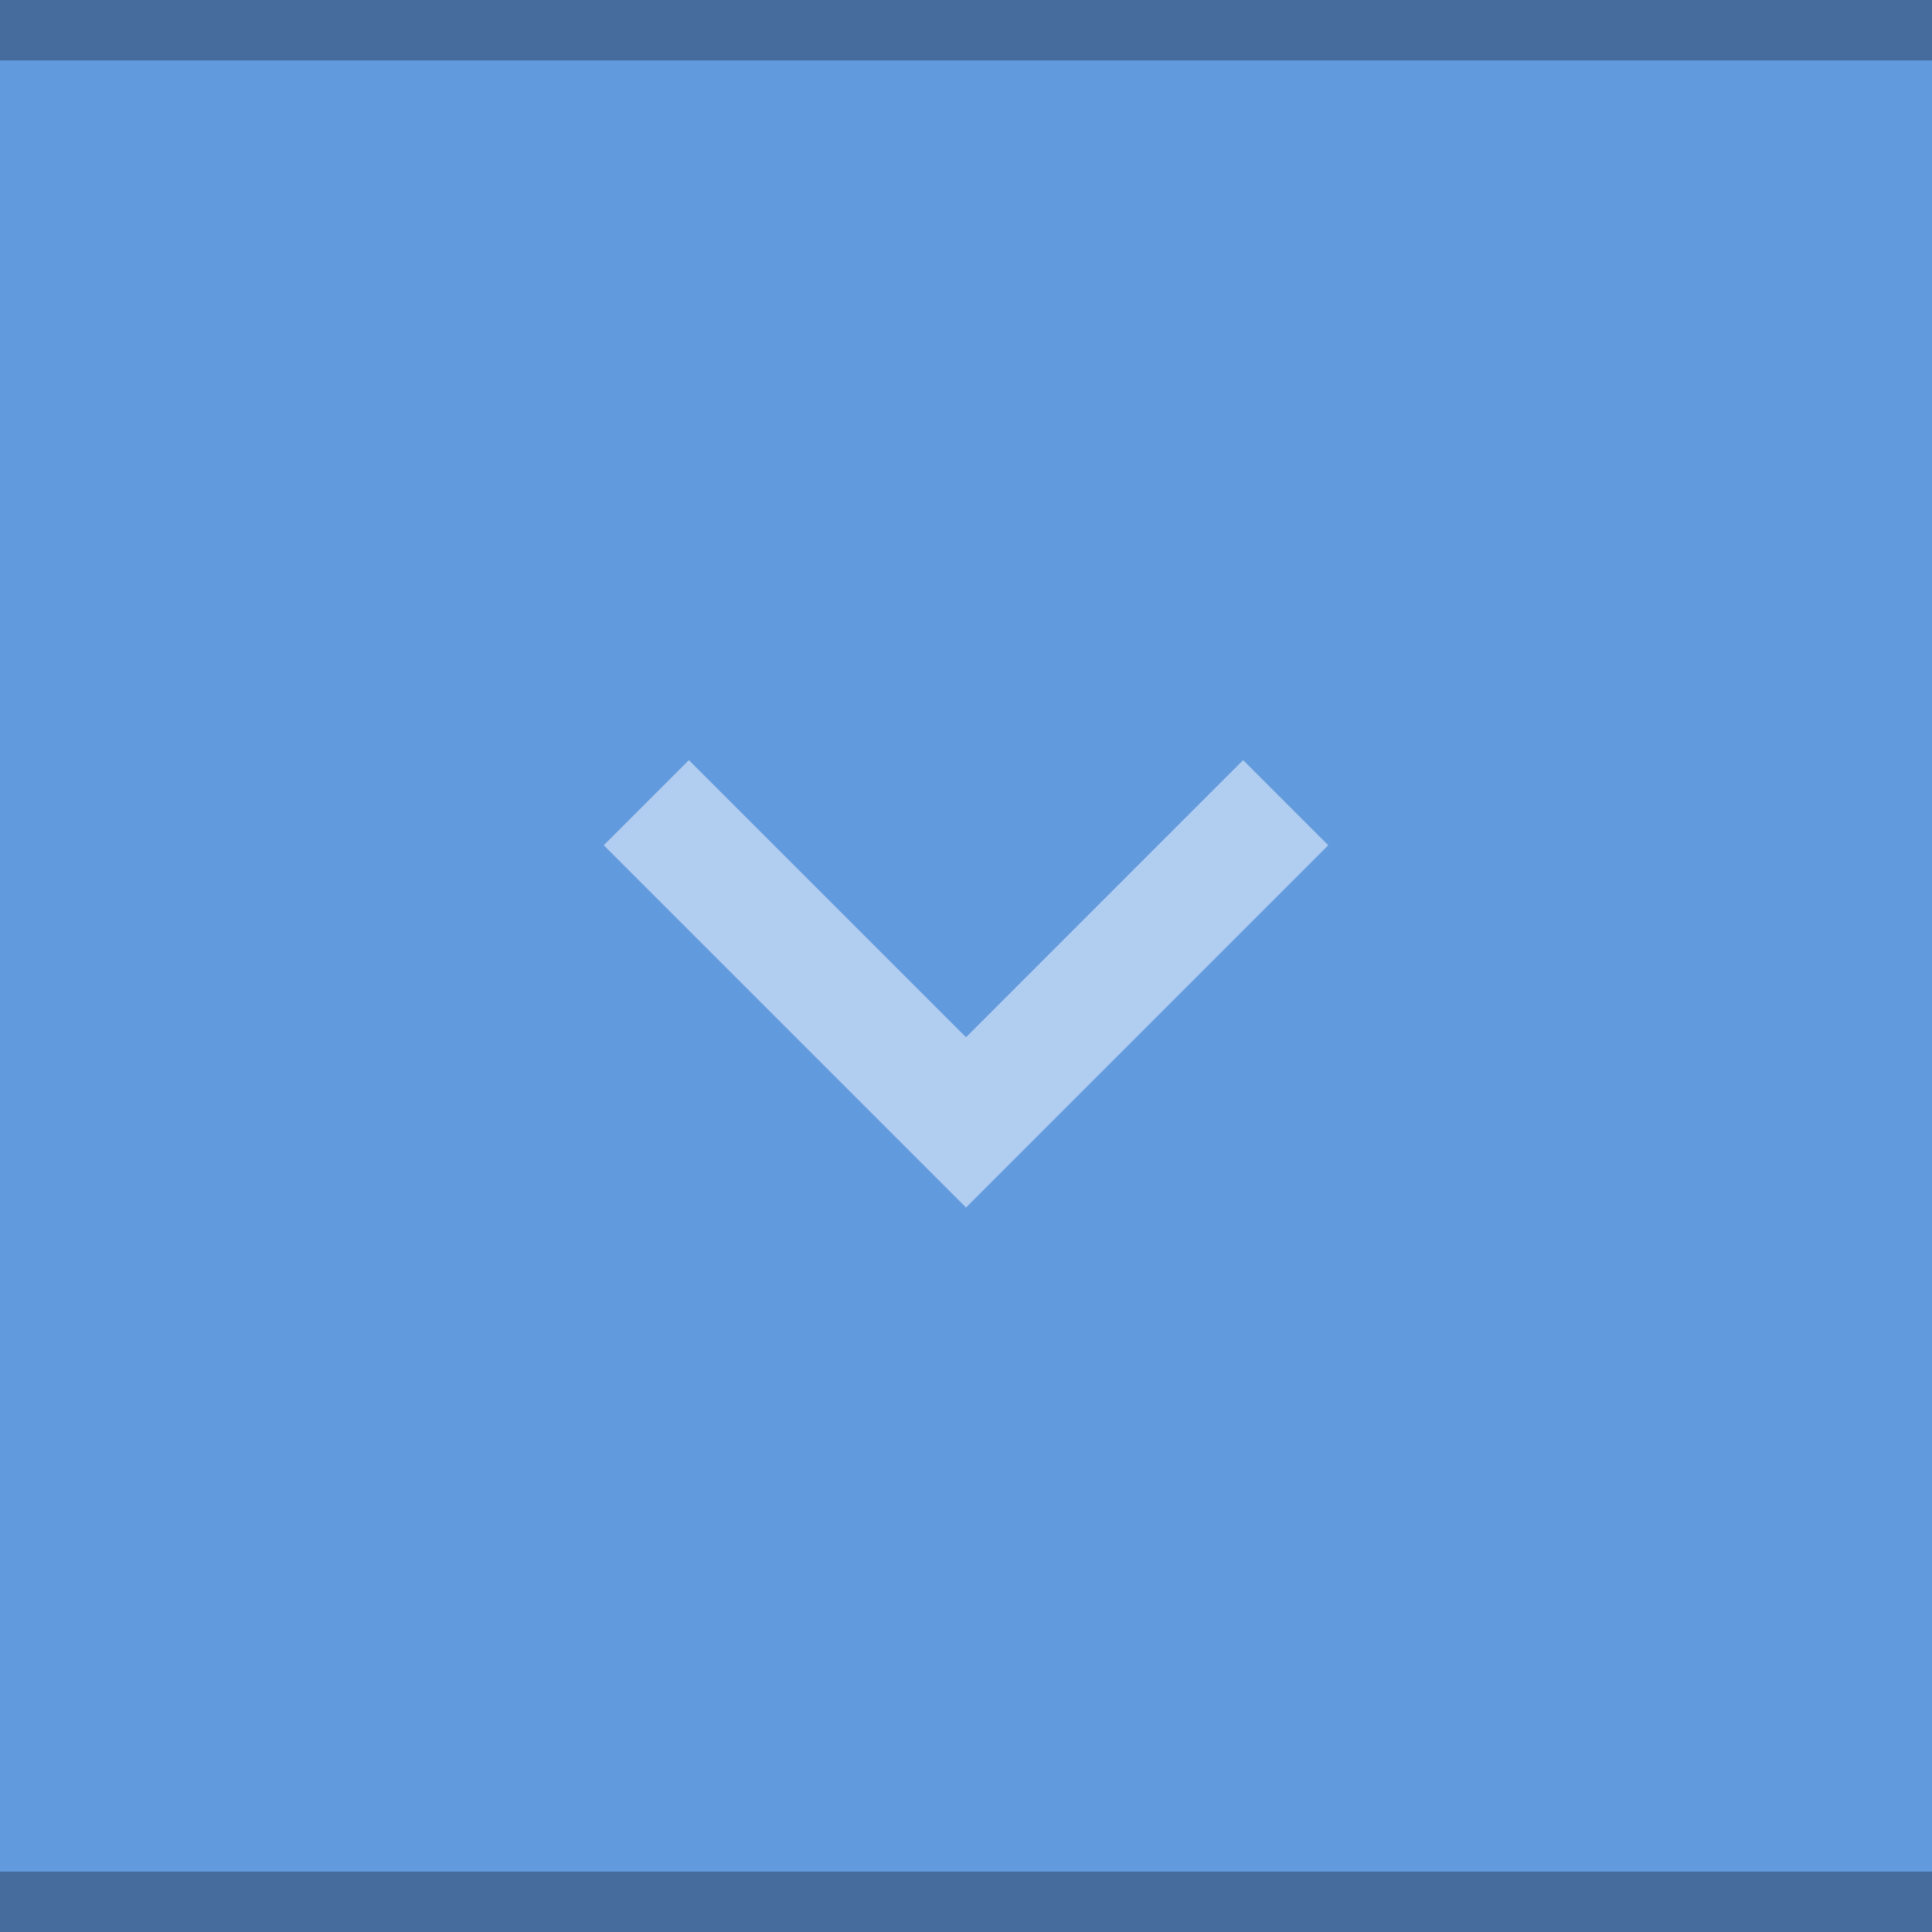
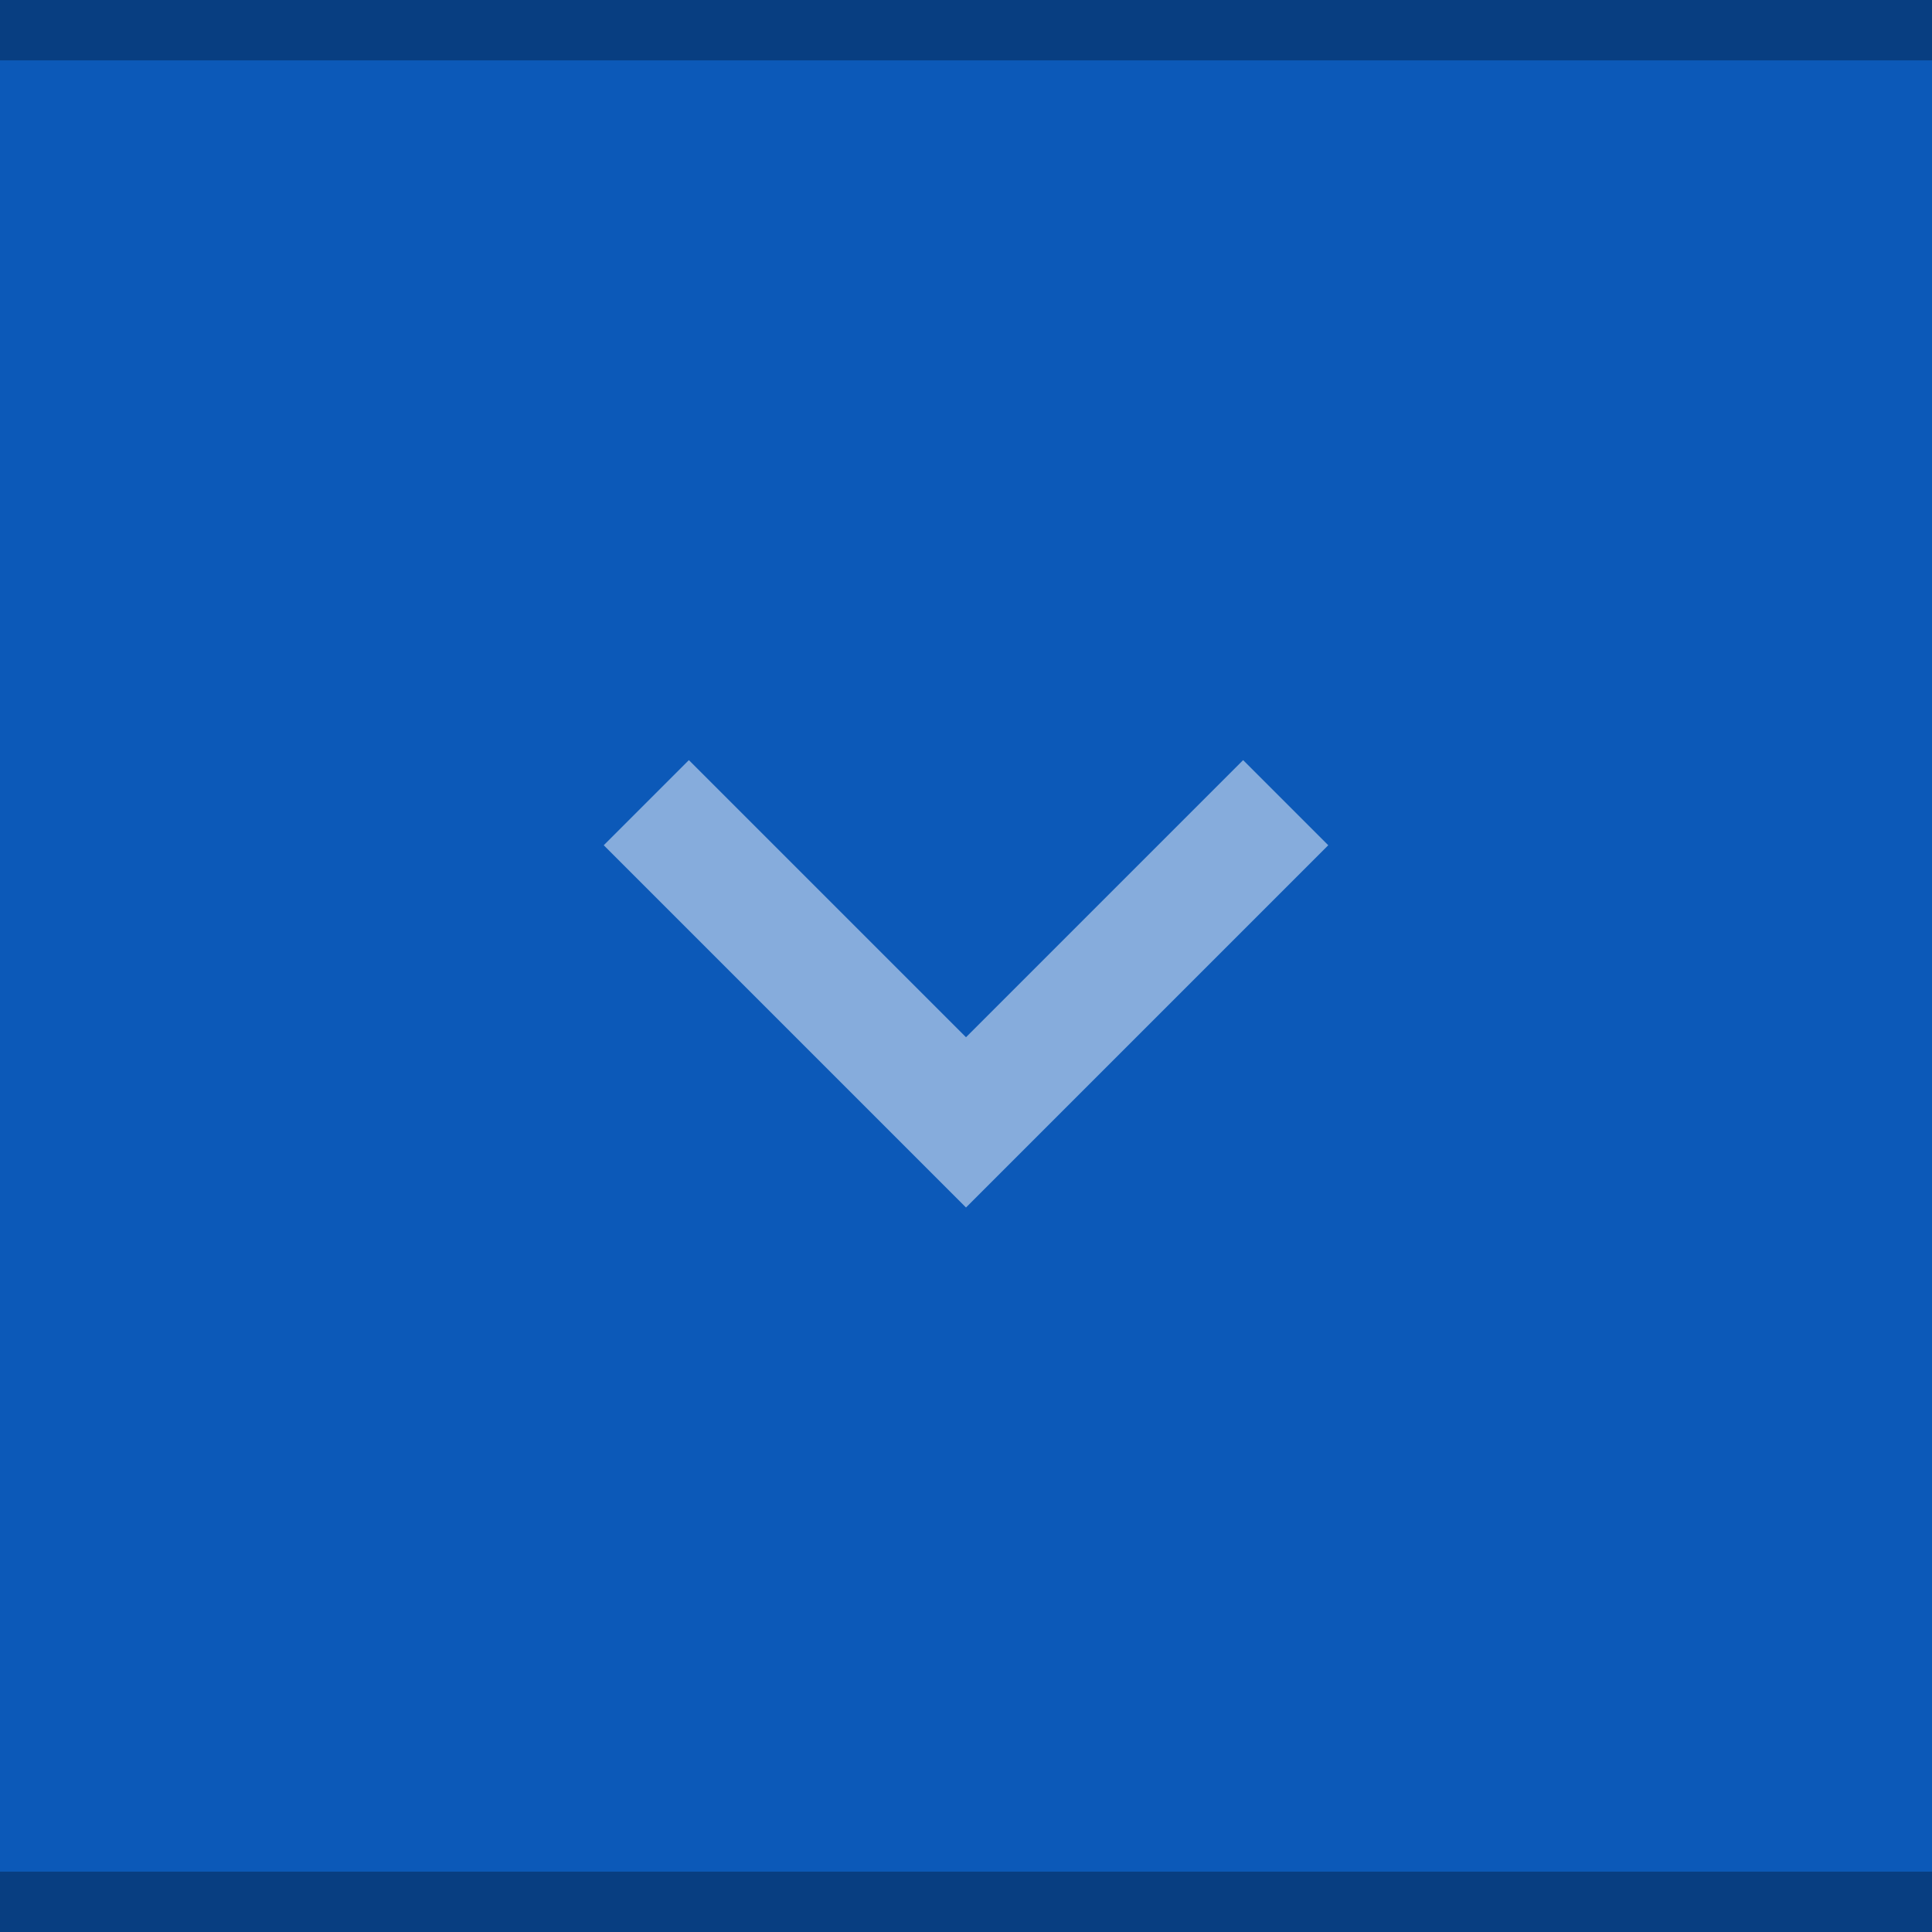
<svg xmlns="http://www.w3.org/2000/svg" width="32" height="32" viewBox="0 0 32 32" version="1.1" id="svg102">
  <defs id="defs106" />
-   <rect width="32" height="32" fill="#D6D6D6" id="rect92" style="fill:#629ade;fill-opacity:1" />
+   <rect width="32" height="32" fill="#D6D6D6" id="rect92" style="fill:#0c59b8;fill-opacity:1" />
  <path d="M 22,14 20.59,12.59 16,17.18 11.41,12.59 10,14 l 6,6 z" id="path98" style="opacity:0.5;fill:#ffffff;fill-opacity:1" />
  <rect width="32" height="1" fill="#FFFFFF" fill-opacity="0.4" id="rect166" style="opacity:0.3;fill:#000000;fill-opacity:1" x="0" y="0" />
  <rect width="32" height="1" fill="#FFFFFF" fill-opacity="0.4" id="rect166-3" style="opacity:0.3;fill:#000000;fill-opacity:1" x="0" y="31" />
</svg>
